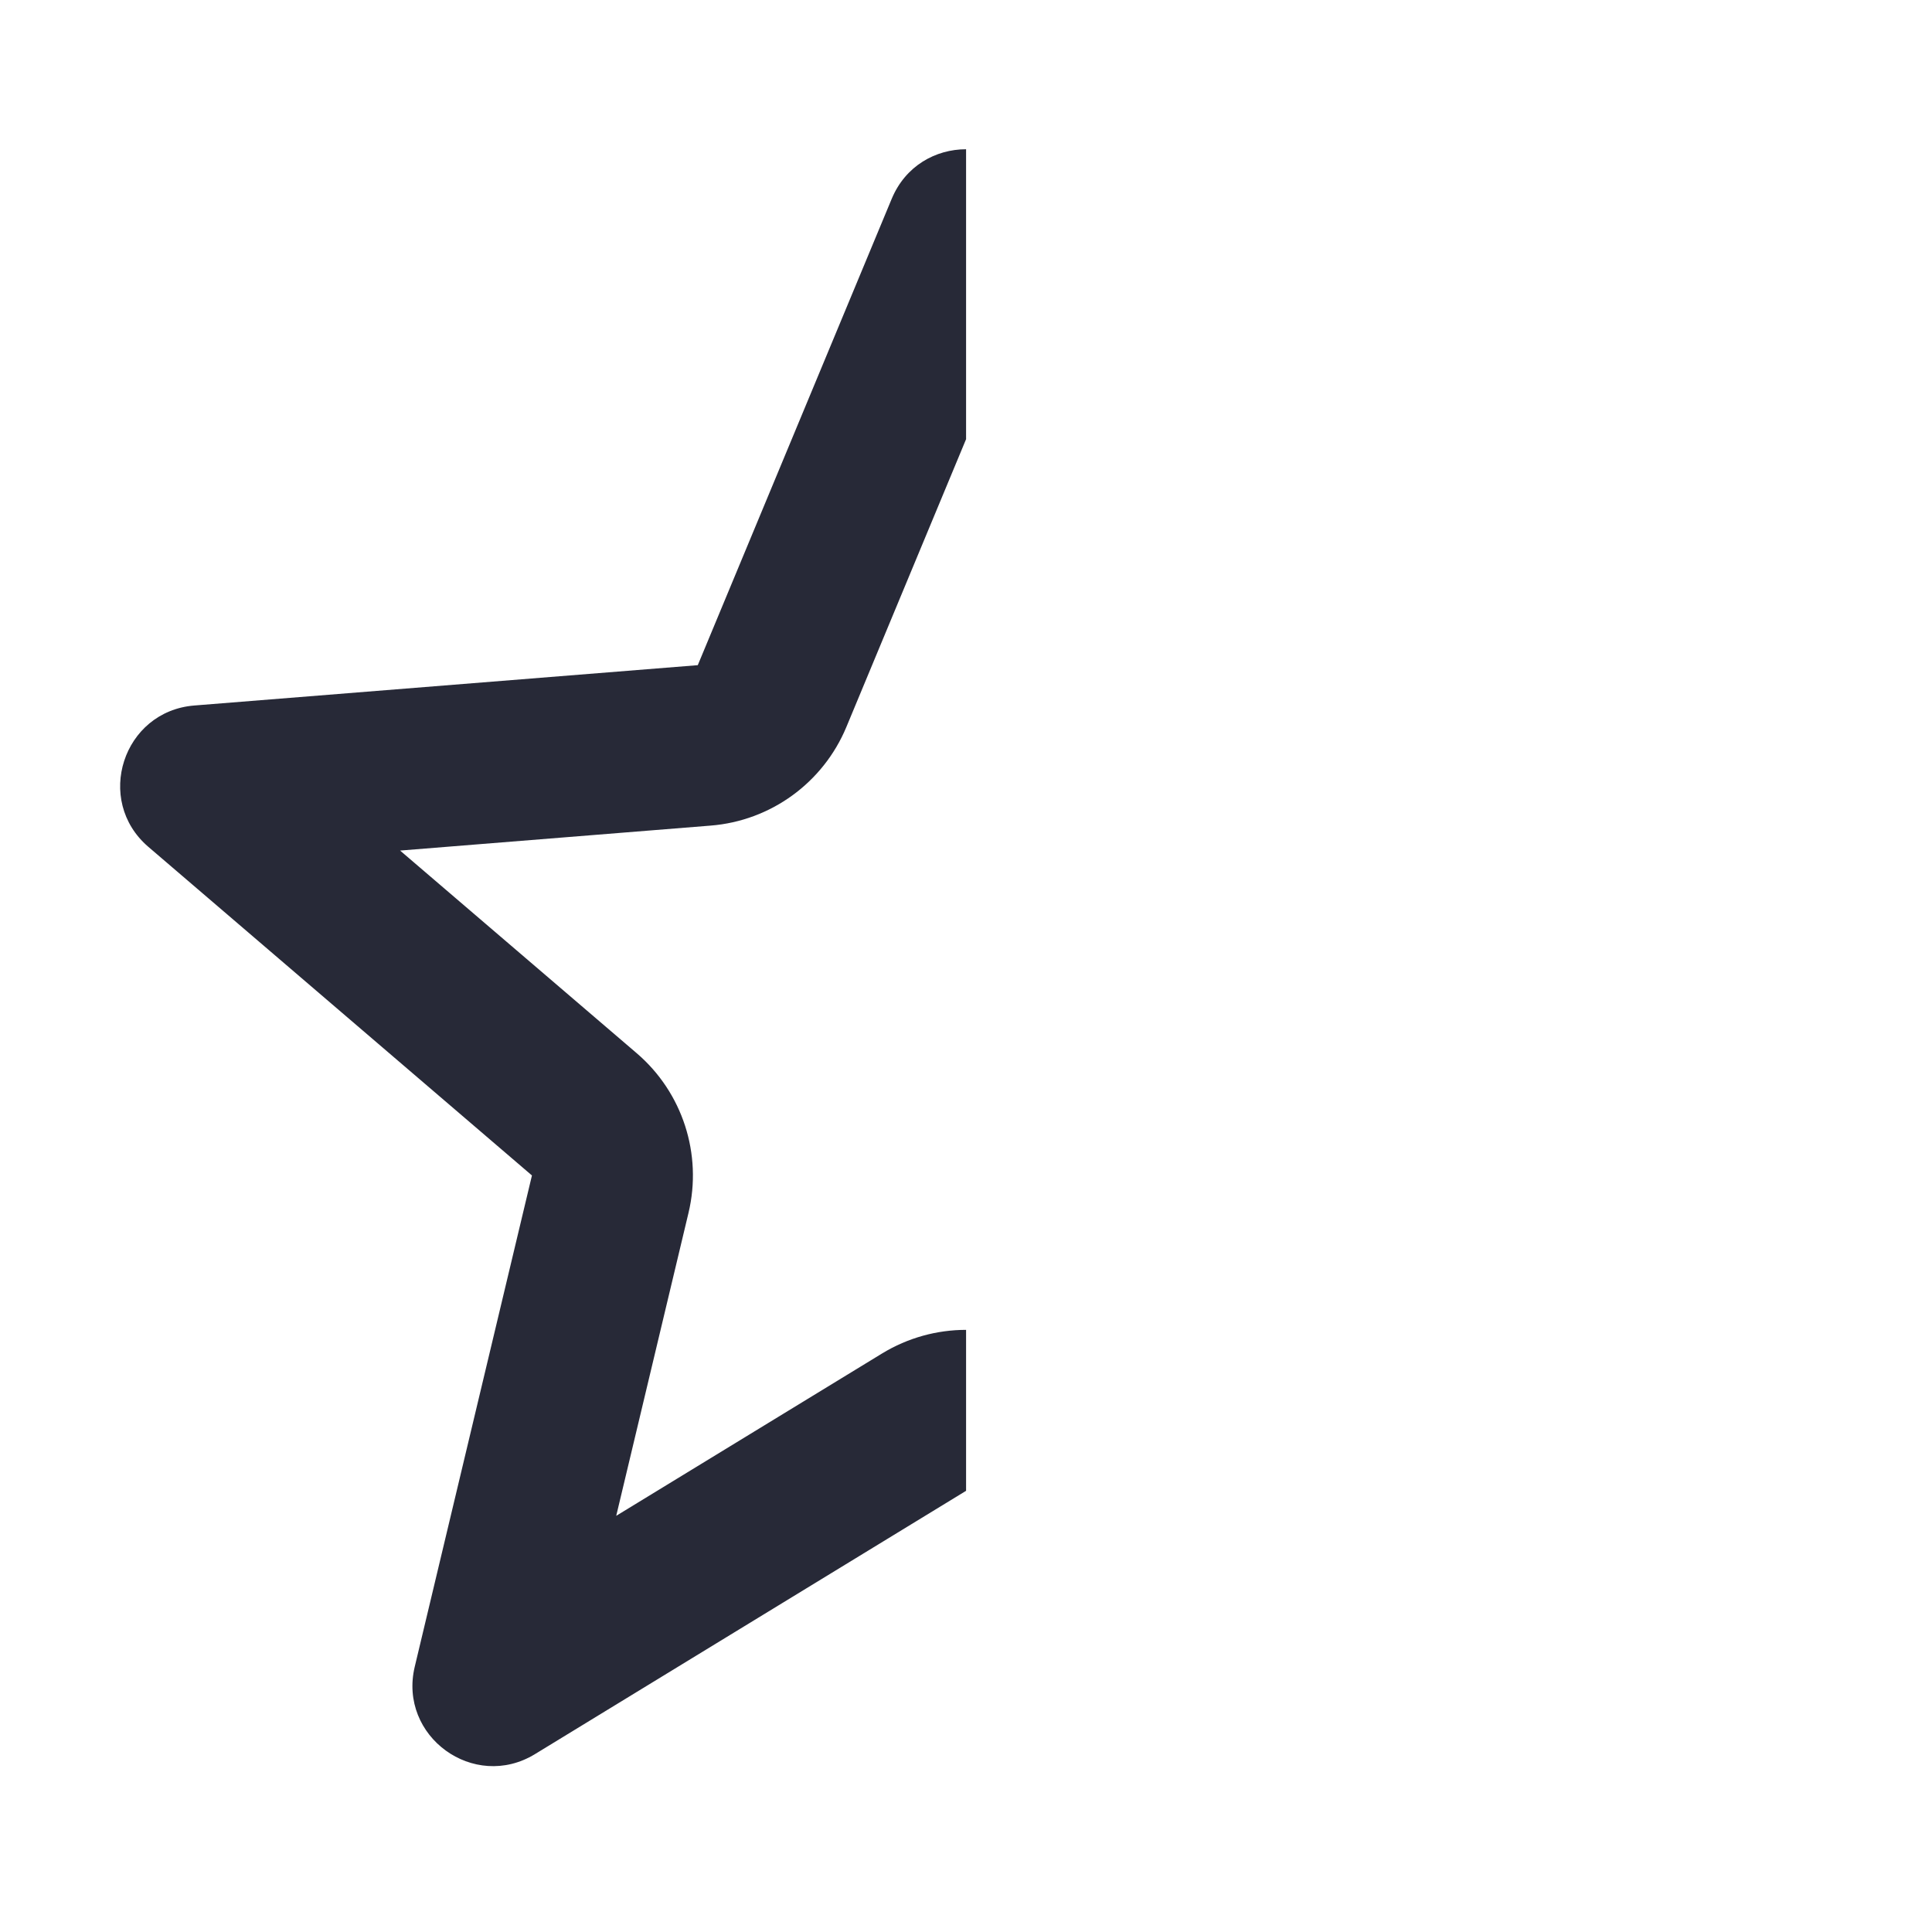
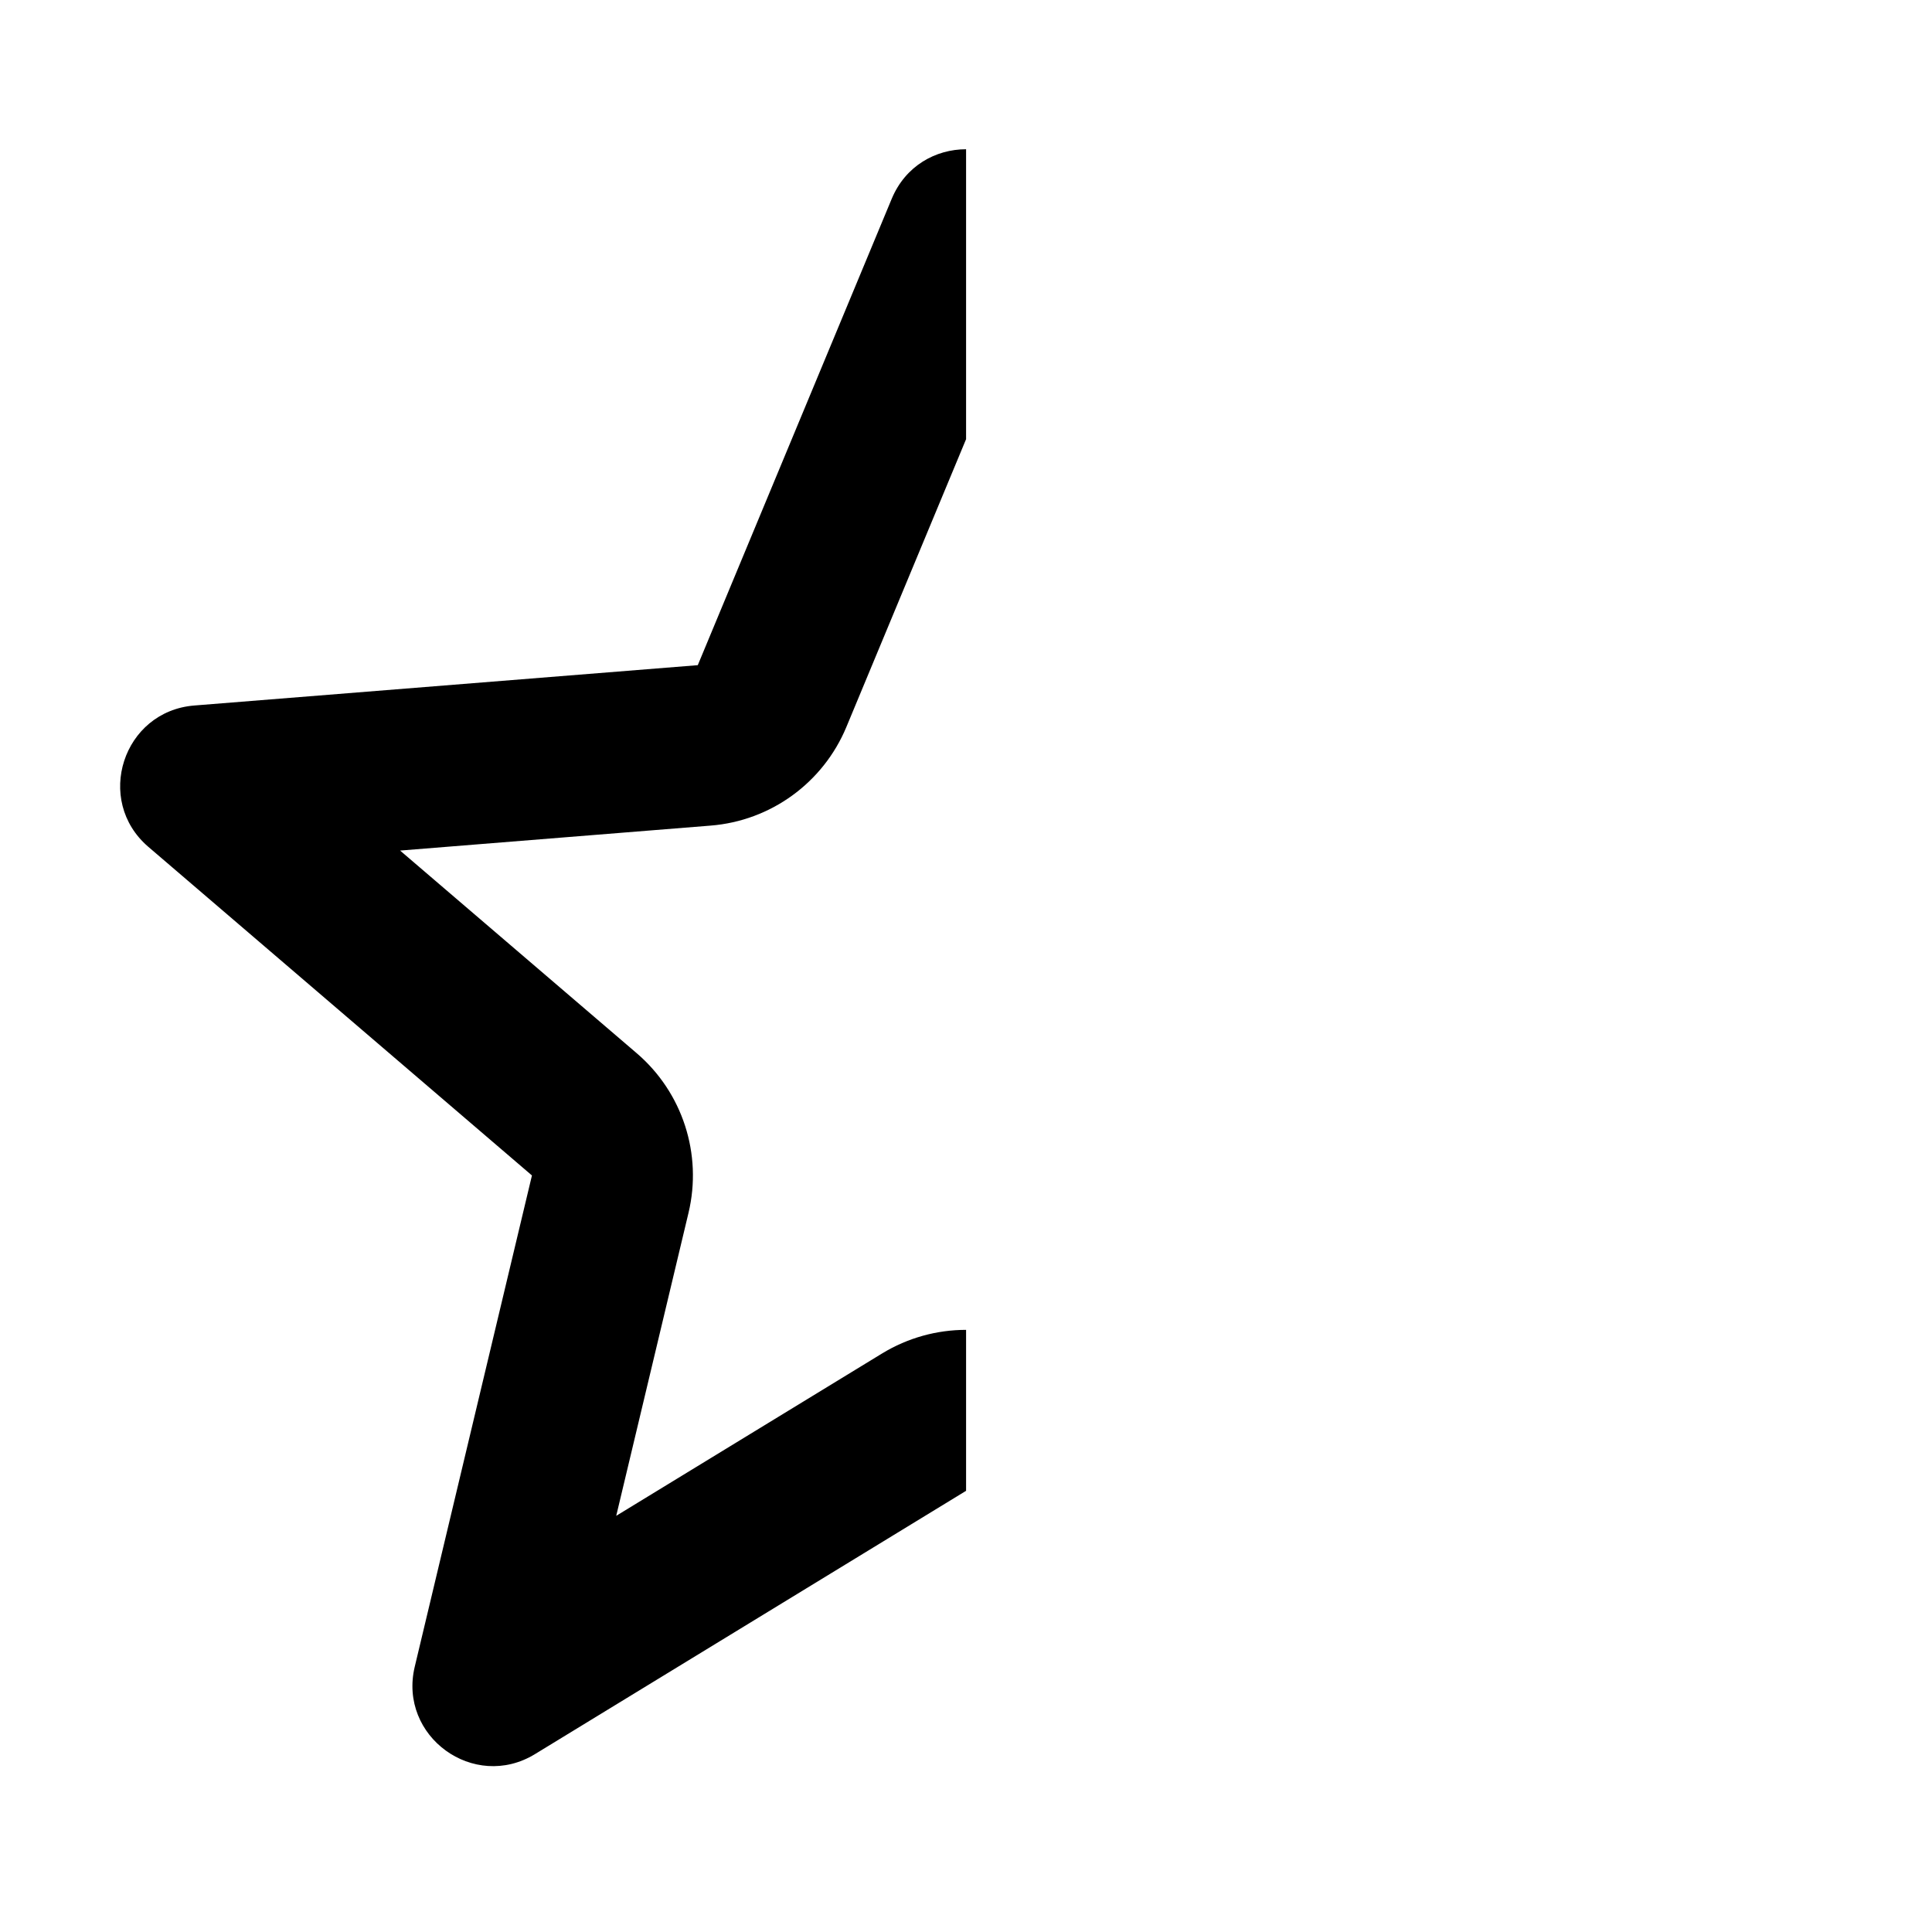
- <svg xmlns="http://www.w3.org/2000/svg" width="24" height="24" viewBox="0 0 24 24" fill="none">
-   <path d="M11.077 2.47C11.248 2.059 11.624 1.854 12.001 1.854V5.458L12 5.458L10.514 9.031C10.226 9.723 9.575 10.197 8.827 10.256L4.97 10.566L7.909 13.083C8.479 13.571 8.727 14.337 8.553 15.066L7.655 18.83L10.958 16.813C11.278 16.618 11.639 16.52 12.001 16.52V18.52L12 18.52L6.646 21.79C5.887 22.254 4.946 21.57 5.152 20.705L6.608 14.602L1.843 10.52C1.168 9.942 1.527 8.835 2.414 8.764L8.668 8.263L11.077 2.47Z" fill="#272937" />
+ <svg xmlns="http://www.w3.org/2000/svg" width="24" height="24" viewBox="0 0 24 24" fill="currentColor">
+   <path d="M11.077 2.47C11.248 2.059 11.624 1.854 12.001 1.854V5.458L12 5.458L10.514 9.031C10.226 9.723 9.575 10.197 8.827 10.256L4.97 10.566L7.909 13.083C8.479 13.571 8.727 14.337 8.553 15.066L7.655 18.83L10.958 16.813C11.278 16.618 11.639 16.52 12.001 16.52V18.52L12 18.52L6.646 21.79C5.887 22.254 4.946 21.57 5.152 20.705L6.608 14.602L1.843 10.52C1.168 9.942 1.527 8.835 2.414 8.764L8.668 8.263L11.077 2.47Z" fill="currentColor" />
</svg>
